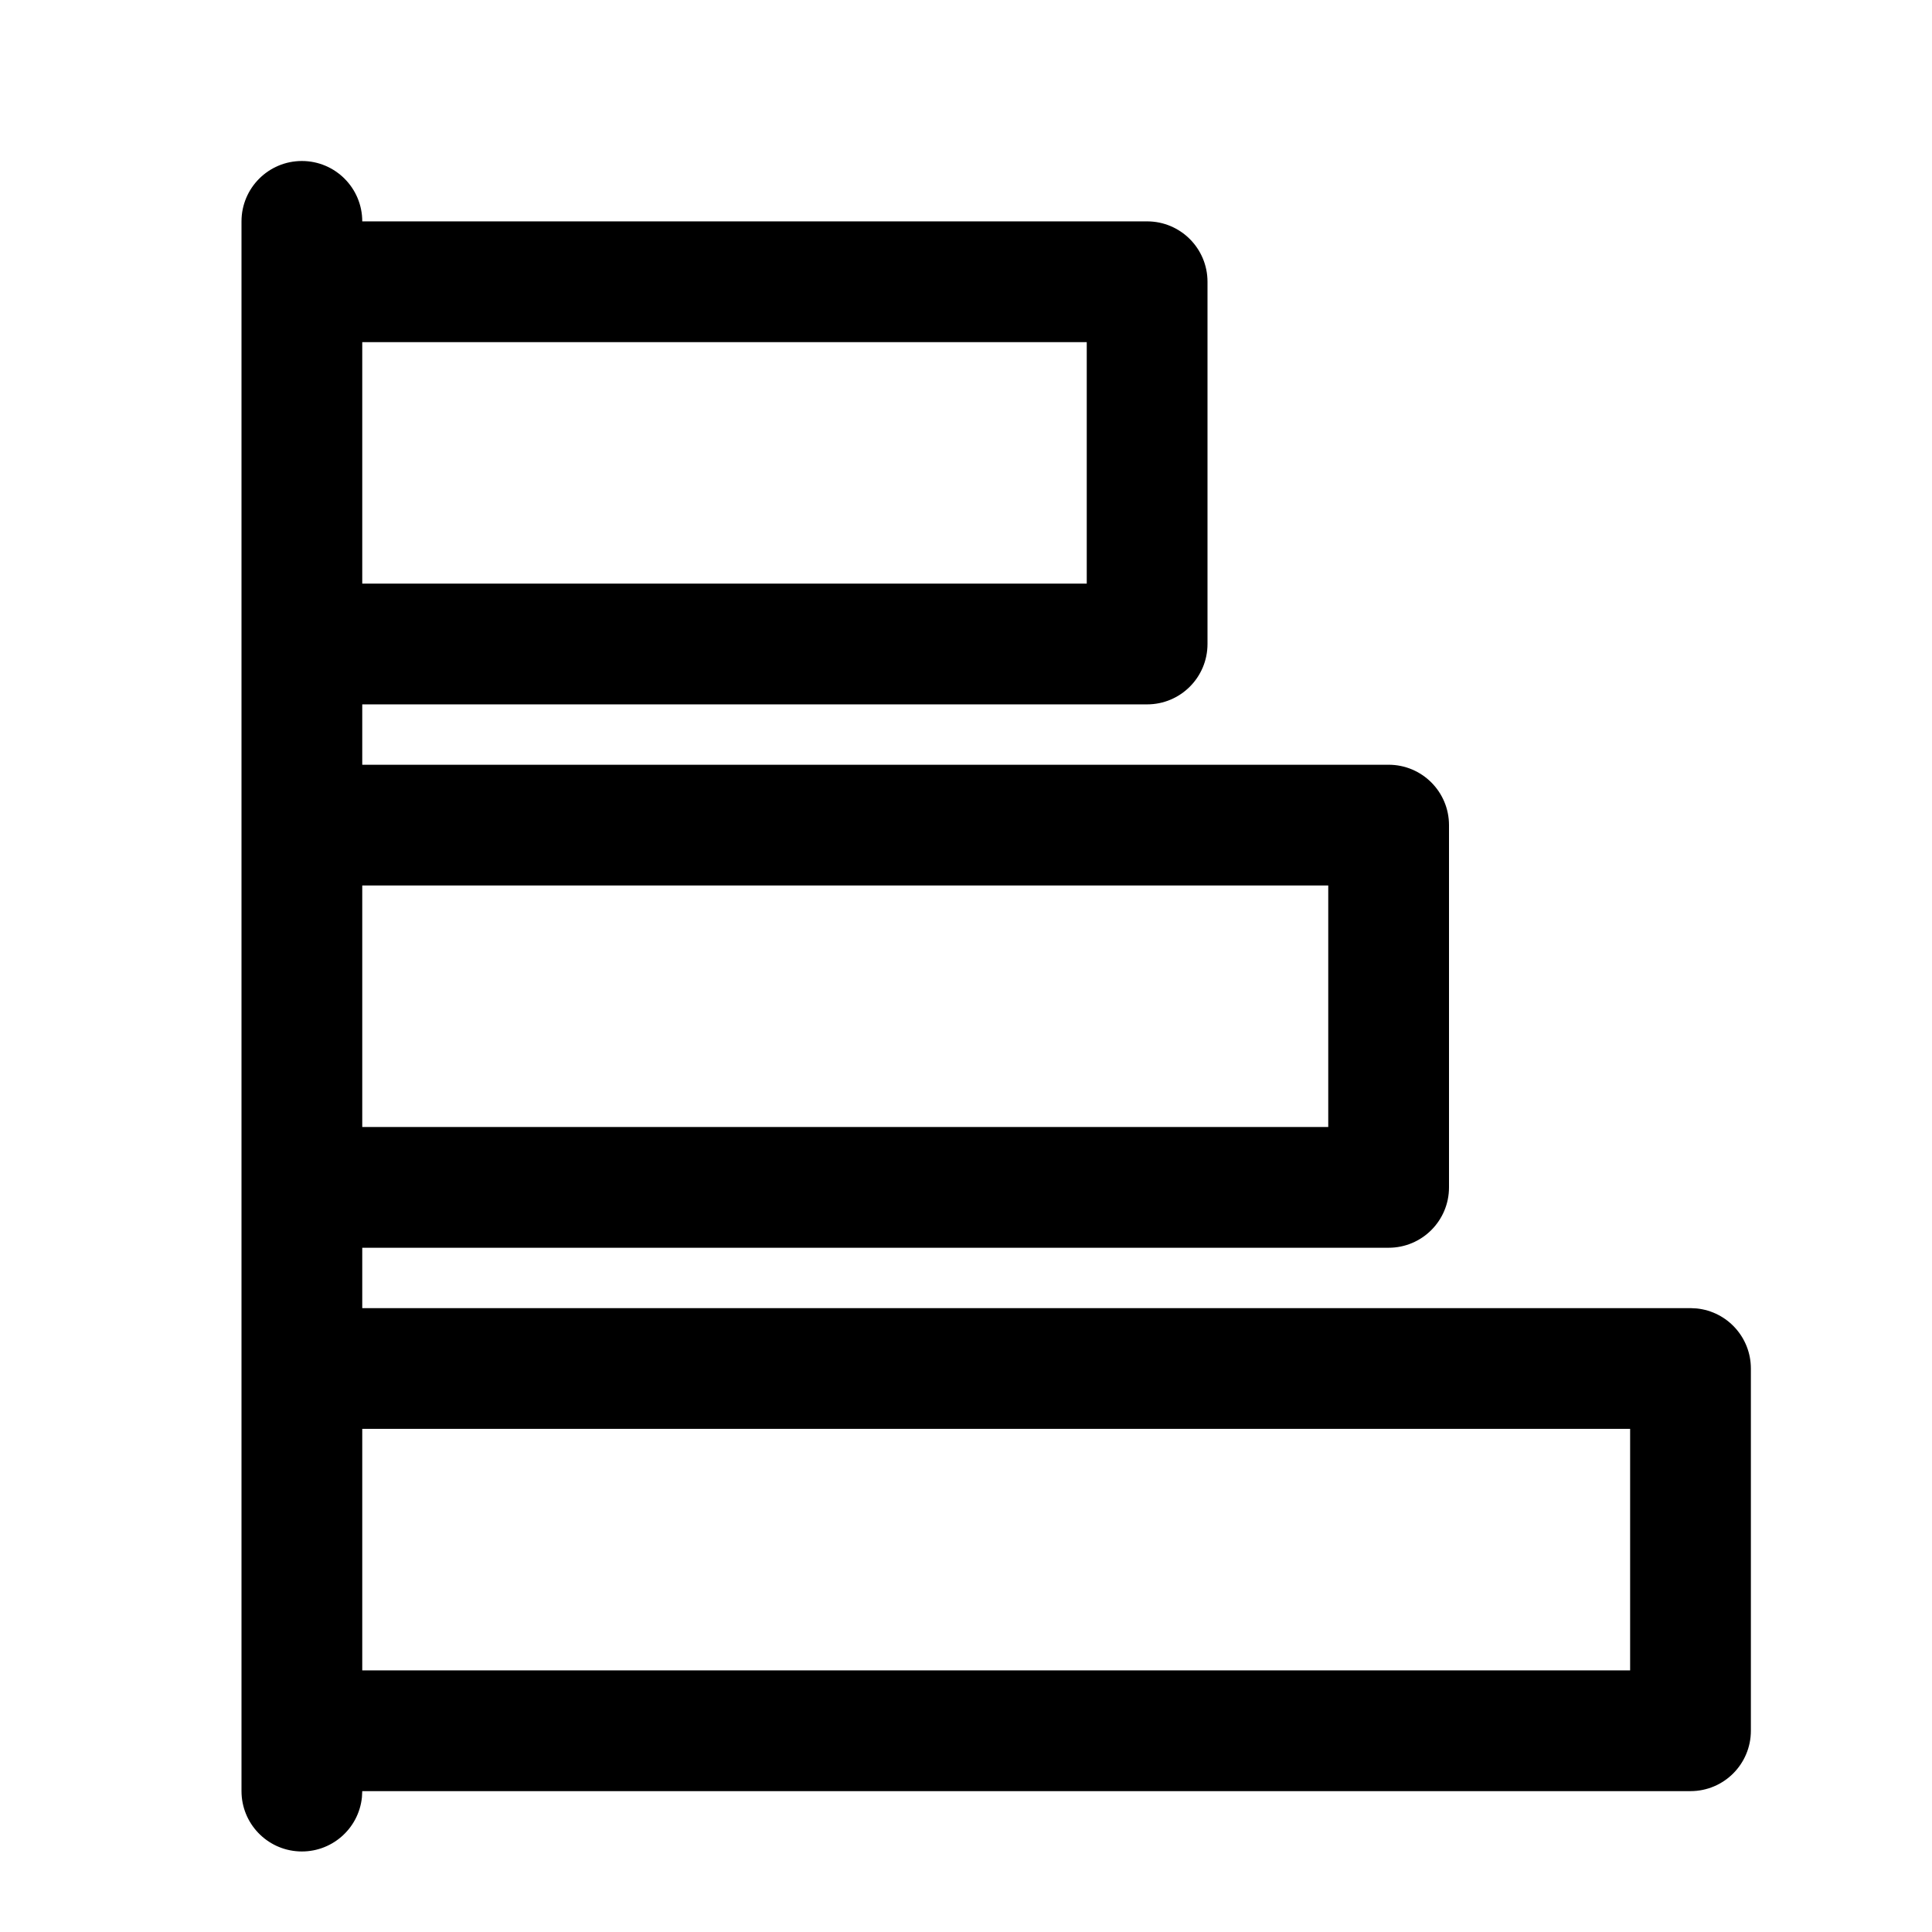
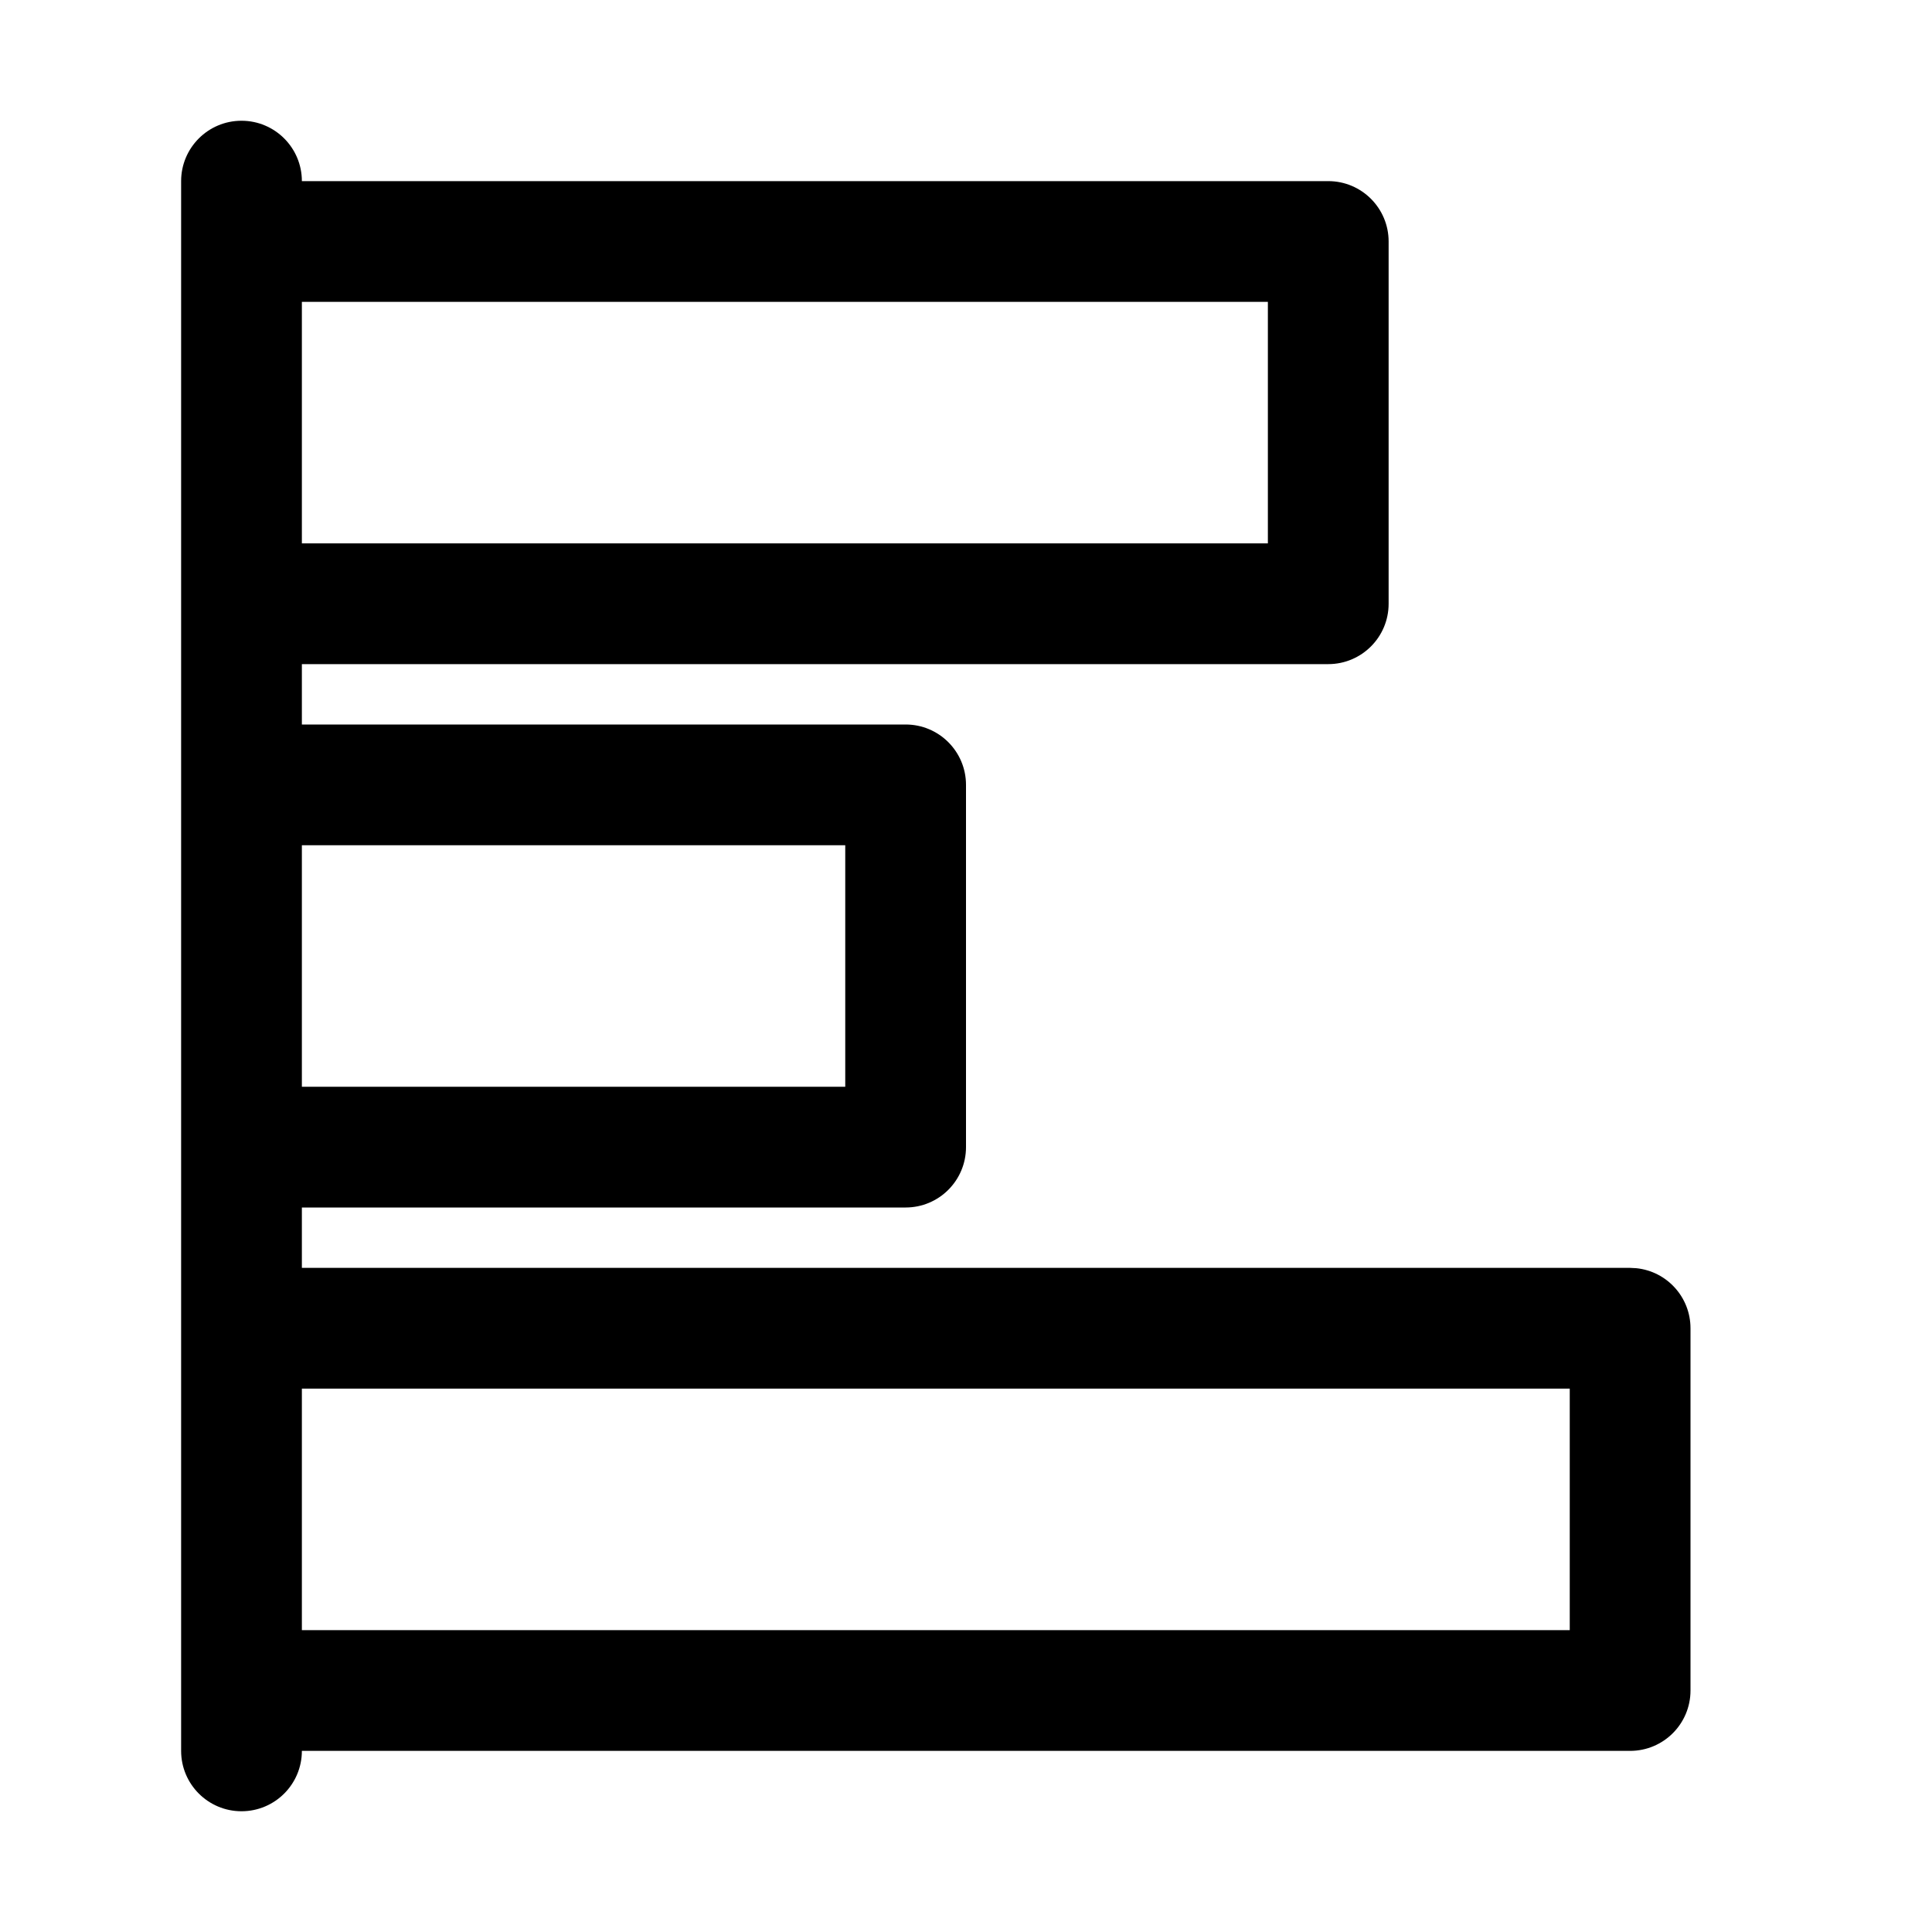
<svg xmlns="http://www.w3.org/2000/svg" width="24" height="24" fill="currentColor" viewBox="0 0 24 24">
-   <path d="M3.75 2a.75.75 0 0 1 .75.75h9.75a.75.75 0 0 1 .75.75V8a.75.75 0 0 1-.75.75H4.5v.75h12.75a.75.75 0 0 1 .75.75v4.5a.75.75 0 0 1-.75.75H4.5v.75H21l.077.004a.75.75 0 0 1 .673.746v4.5a.75.75 0 0 1-.75.75H4.5l-.004.077A.75.75 0 0 1 3 22.25V2.75A.75.75 0 0 1 3.75 2Zm.75 18.75h15.75v-3H4.5v3Zm0-6.75h12v-3h-12v3Zm0-6.75h9v-3h-9v3Z" />
+   <path d="M3 1.5a.75.75 0 0 1 .75.75H16.5a.75.75 0 0 1 .75.75v4.5a.75.75 0 0 1-.75.75H3.75V9h7.5a.75.75 0 0 1 .75.75v4.5a.75.75 0 0 1-.75.75h-7.5v.75h16.5l.077.004A.75.75 0 0 1 21 16.5V21a.75.75 0 0 1-.75.75H3.75a.75.75 0 0 1-1.5 0V2.25A.75.75 0 0 1 3 1.5Zm.75 18.75H19.5v-3H3.75v3Zm0-6.75h6.75v-3H3.75v3Zm0-6.75h12v-3h-12v3Z" />
</svg>
